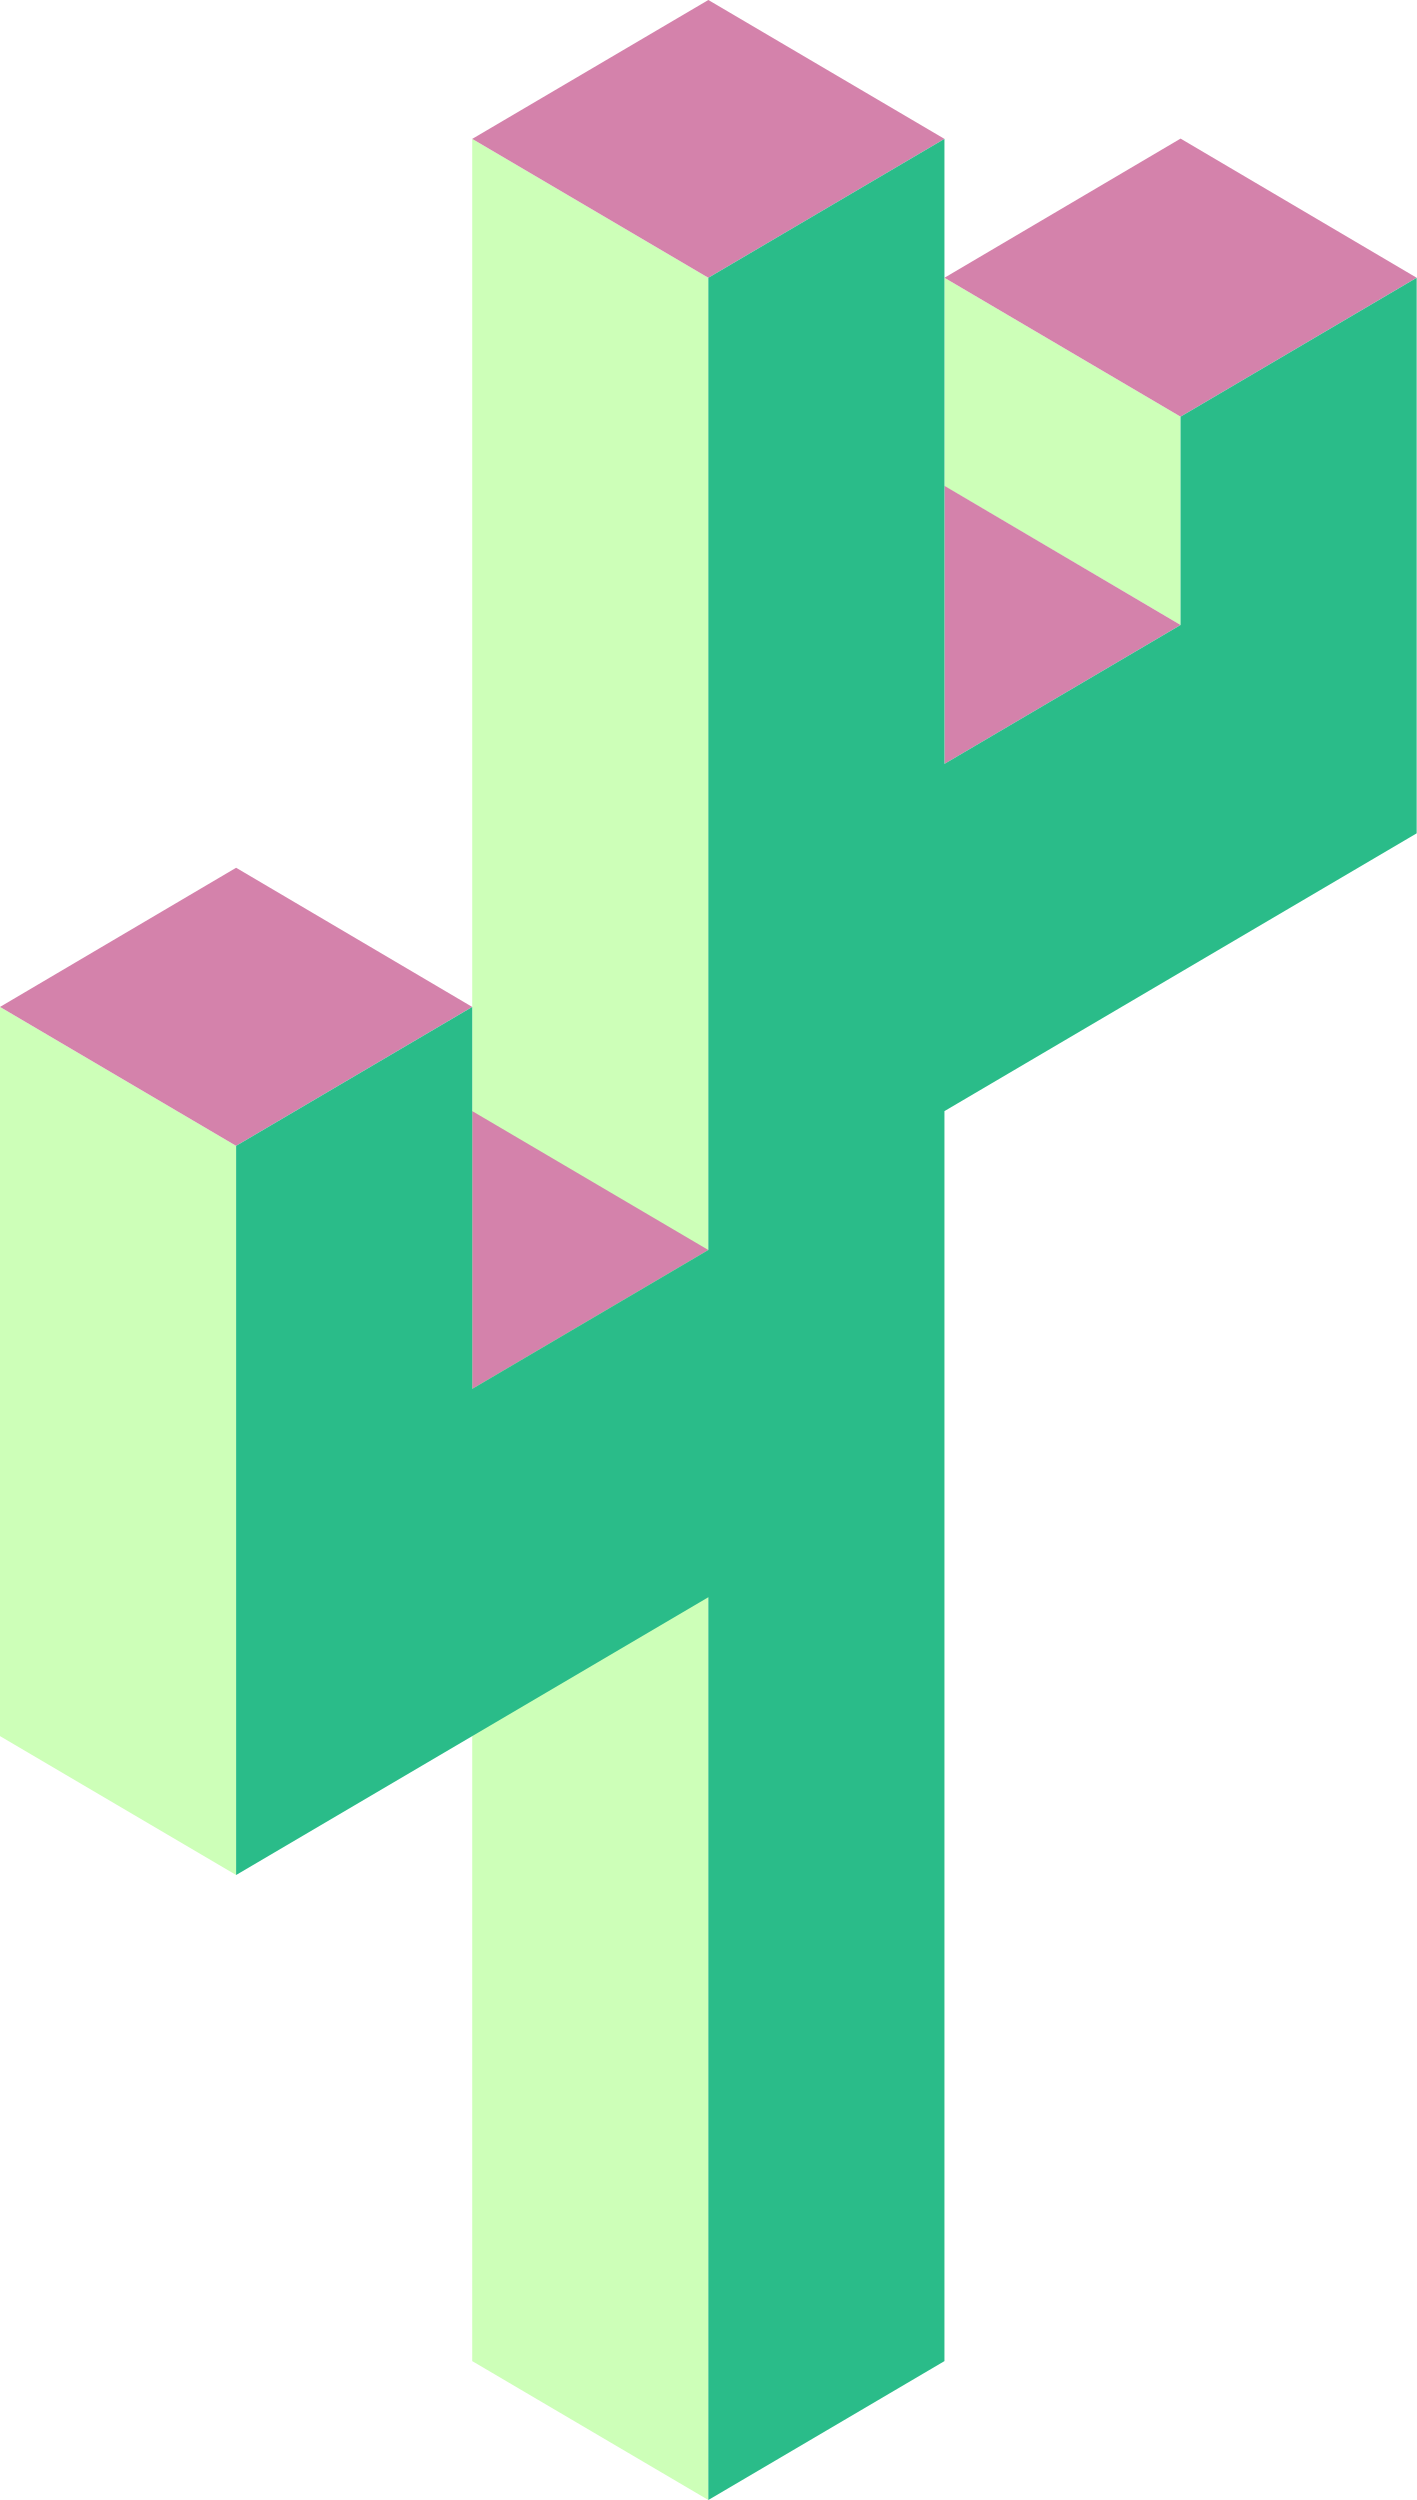
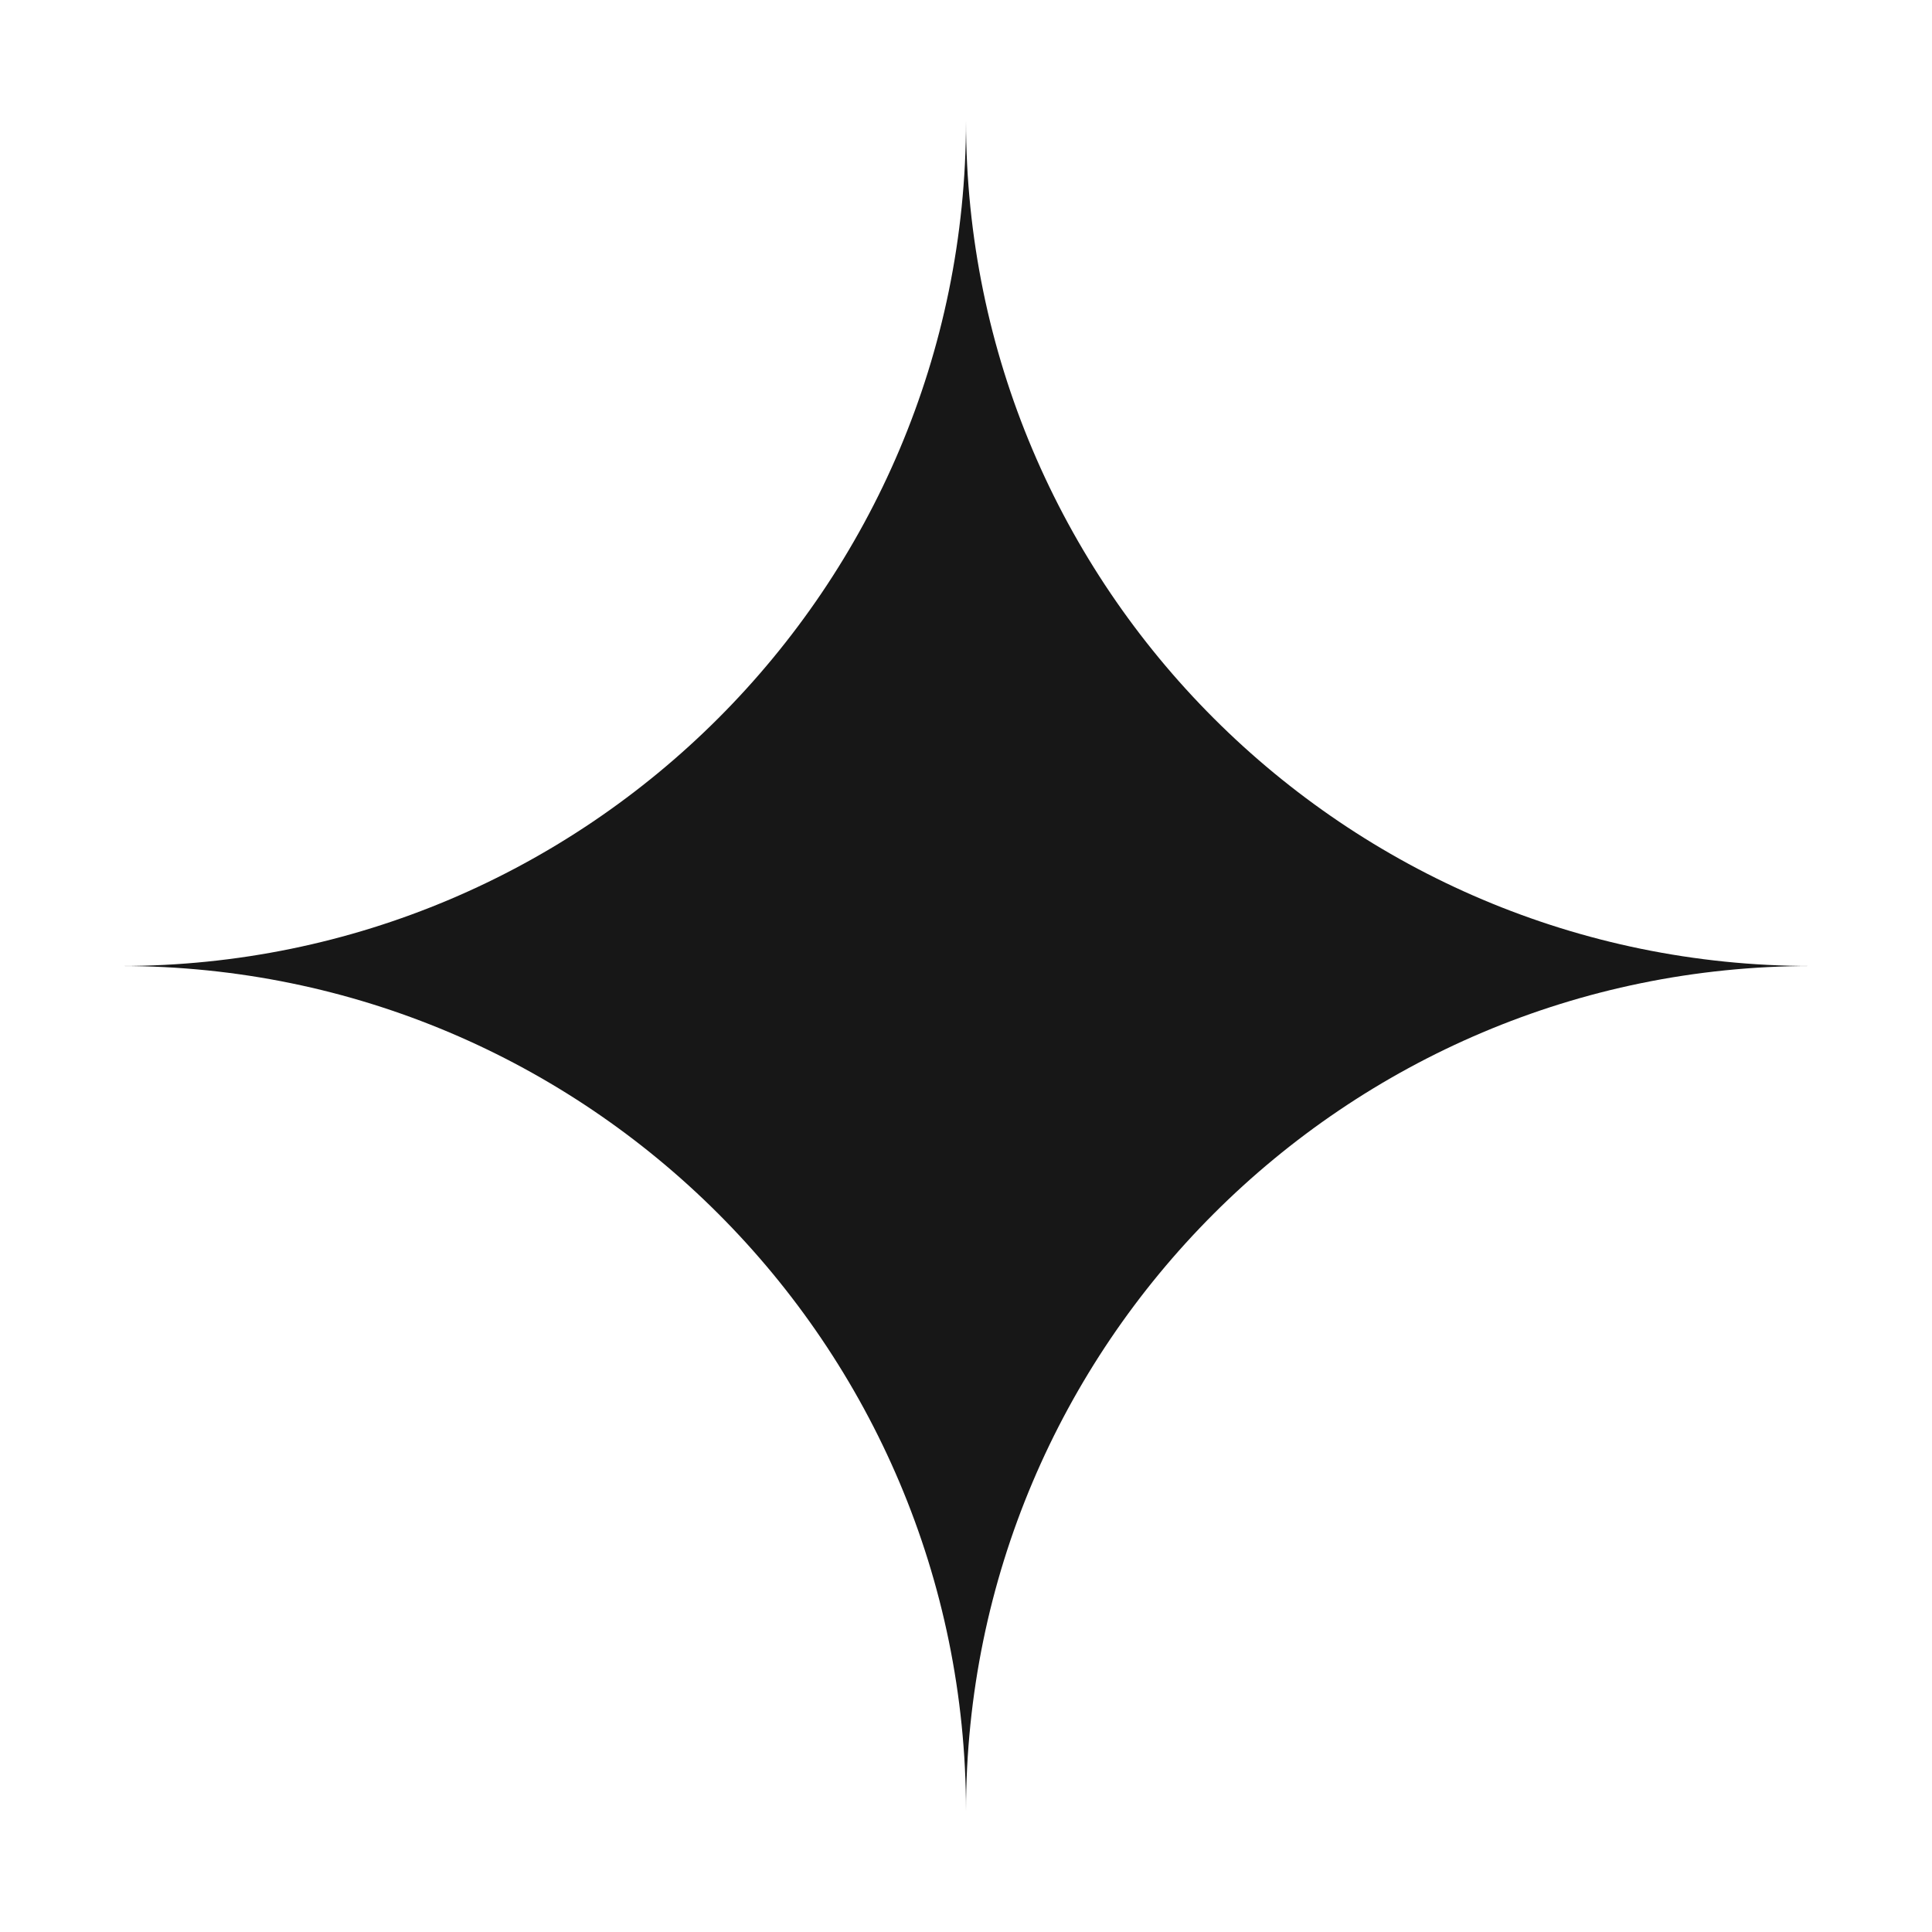
- <svg xmlns="http://www.w3.org/2000/svg" fill="none" viewBox="0 0 272 480">
-   <path fill="#cdffb8" d="M181.334 93.333v-40L226.667 80v40zM136.001 53.333 90.667 26.667v426.666L136.001 480zM45.333 220 0 193.334v140L45.333 360z" />
-   <path fill="#d482ab" d="M90.667 26.667 136.001 0l45.333 26.667-45.333 26.666zM181.334 53.33l45.333-26.72L272 53.33 226.667 80zM136 240l-45.333-26.67v53.34zM0 193.33l45.333-26.72 45.334 26.72L45.333 220zM181.334 93.277 226.667 120l-45.333 26.67z" />
-   <path fill="#2abc89" d="m136 53.333 45.333-26.666v120L226.667 120V80L272 53.333V160l-90.667 53.333v240L136 480V306.667L45.334 360V220l45.333-26.667v73.334L136 240z" />
+ <svg xmlns="http://www.w3.org/2000/svg" viewBox="0 0 512 512" fill="none">
+   <style>
+     path { fill: #171717; }
+     @media (prefers-color-scheme: dark) {
+       path { fill: #f5f5f5; }
+     }
+   </style>
+   <path d="M256 32 C256 155.6 155.6 256 32 256 C155.6 256 256 356.4 256 480 C256 356.4 356.4 256 480 256 C356.4 256 256 155.6 256 32 Z" />
</svg>
